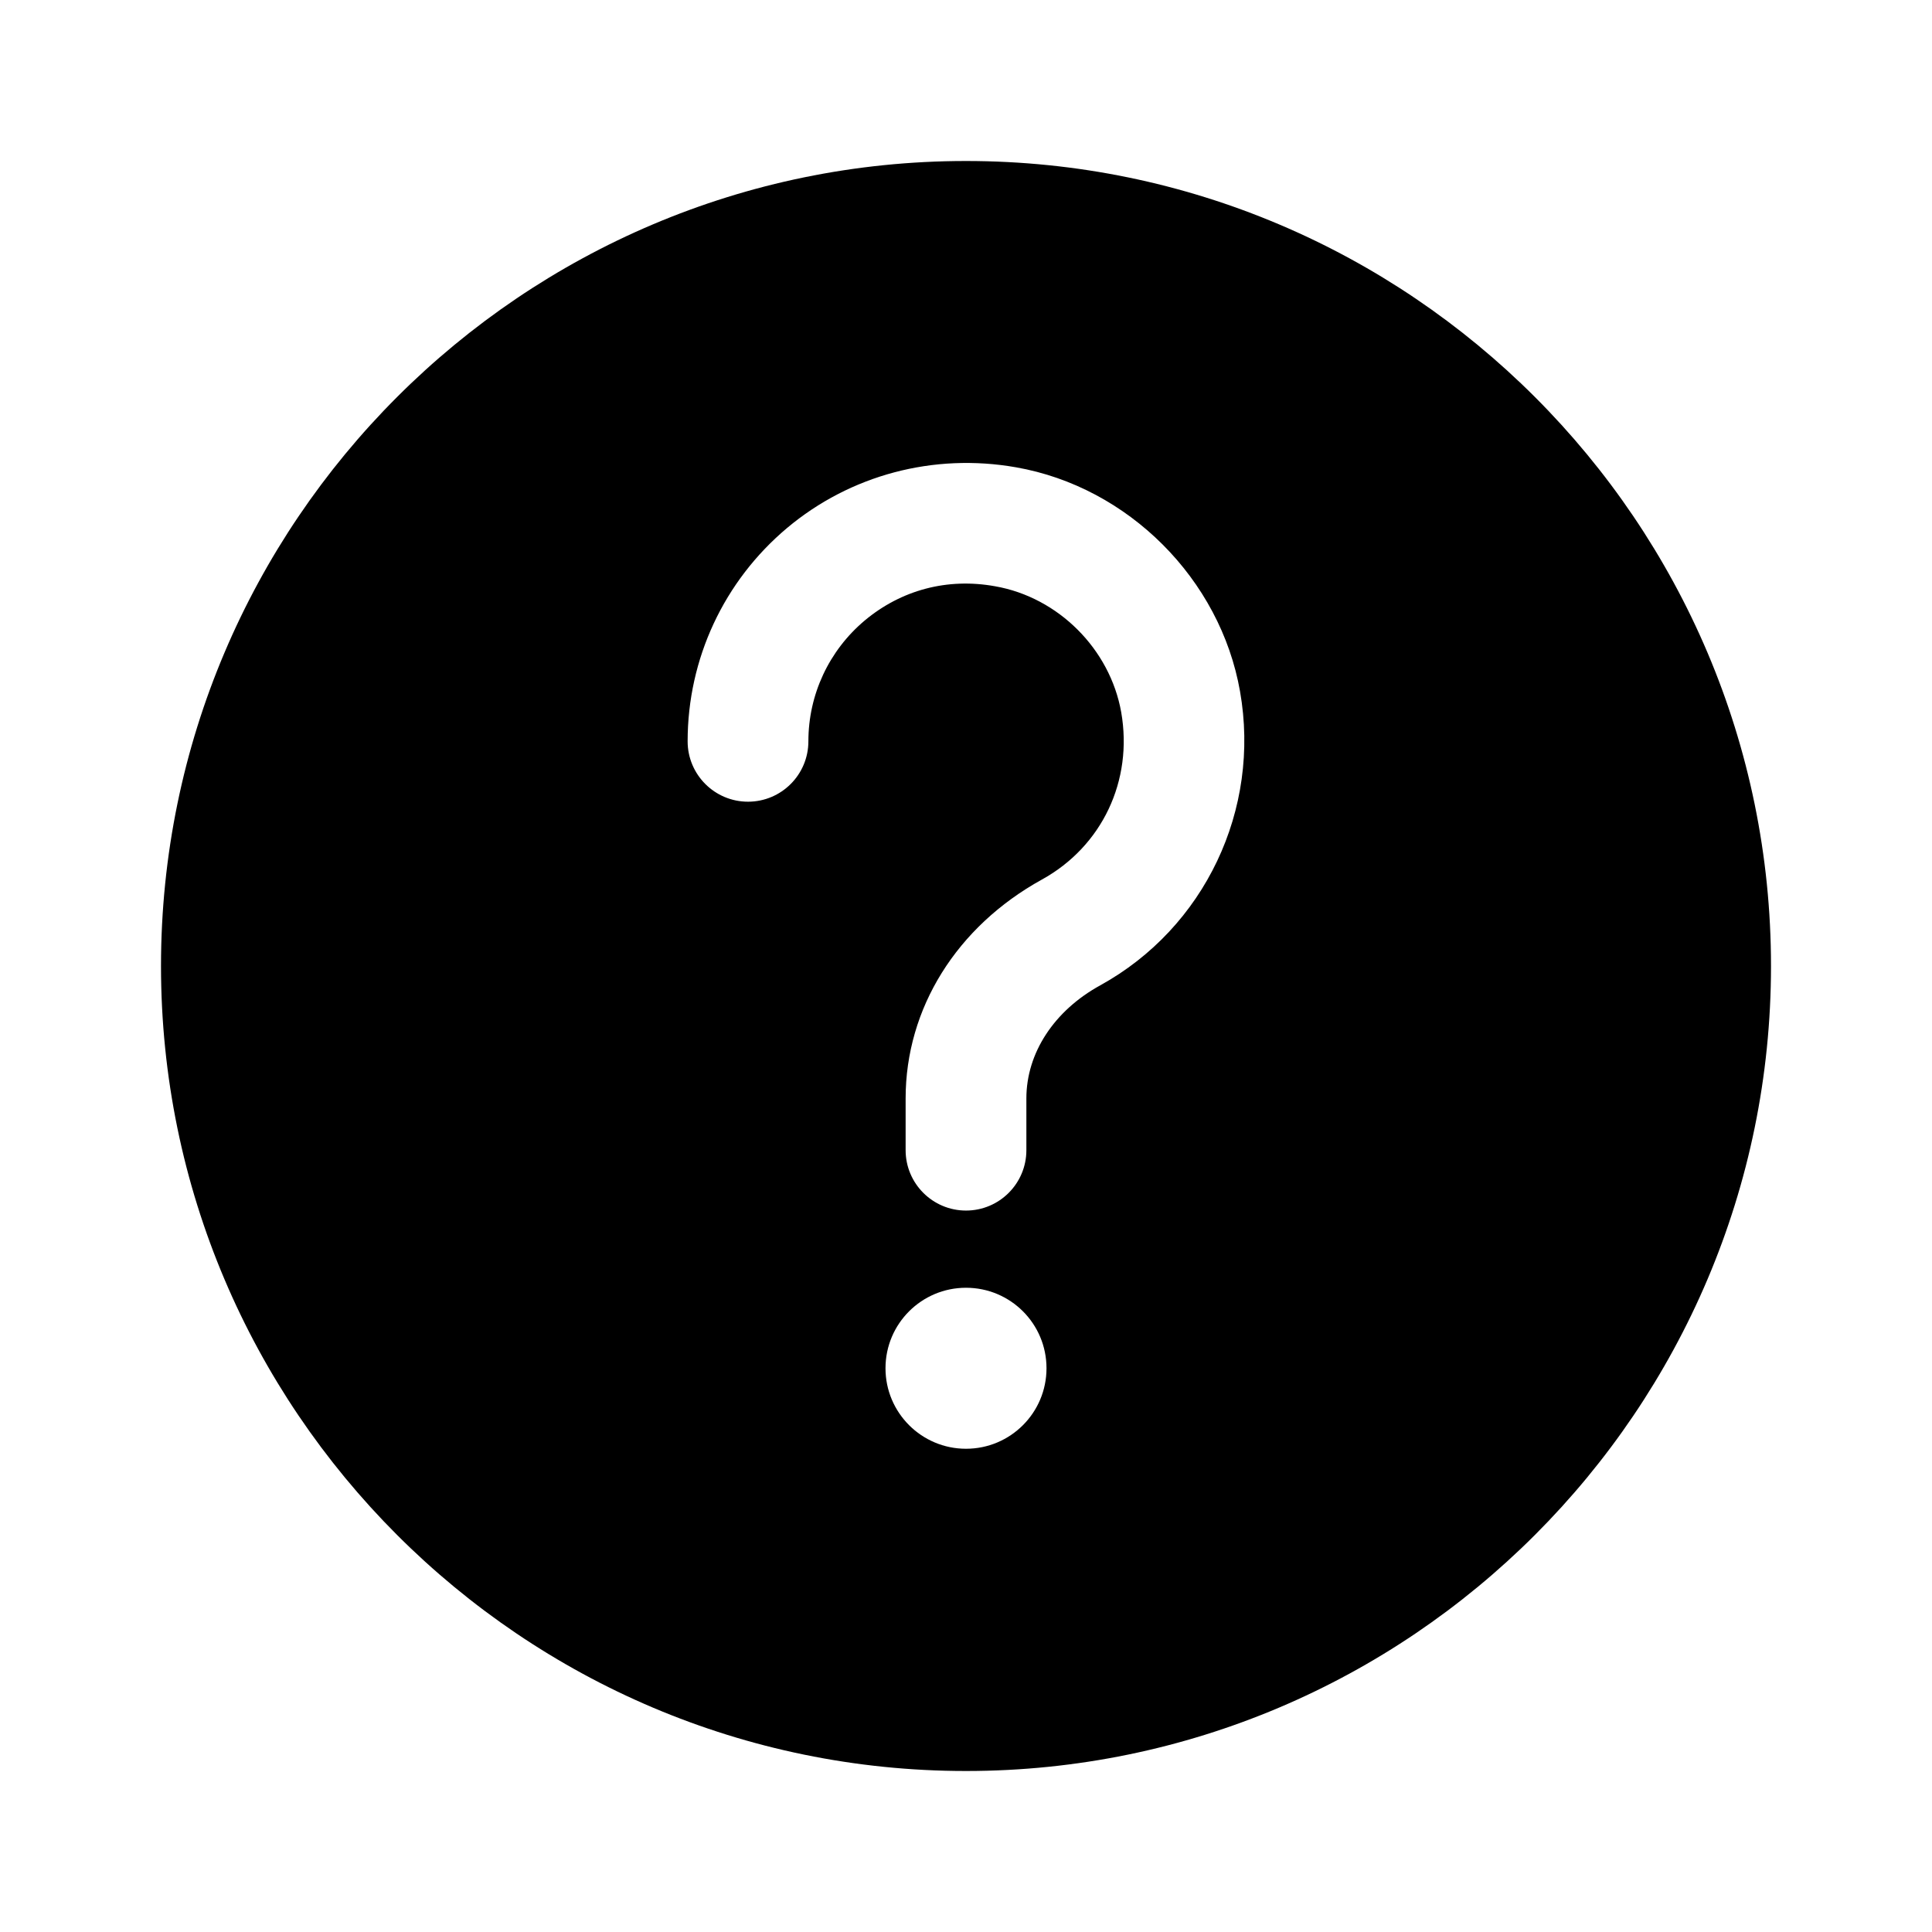
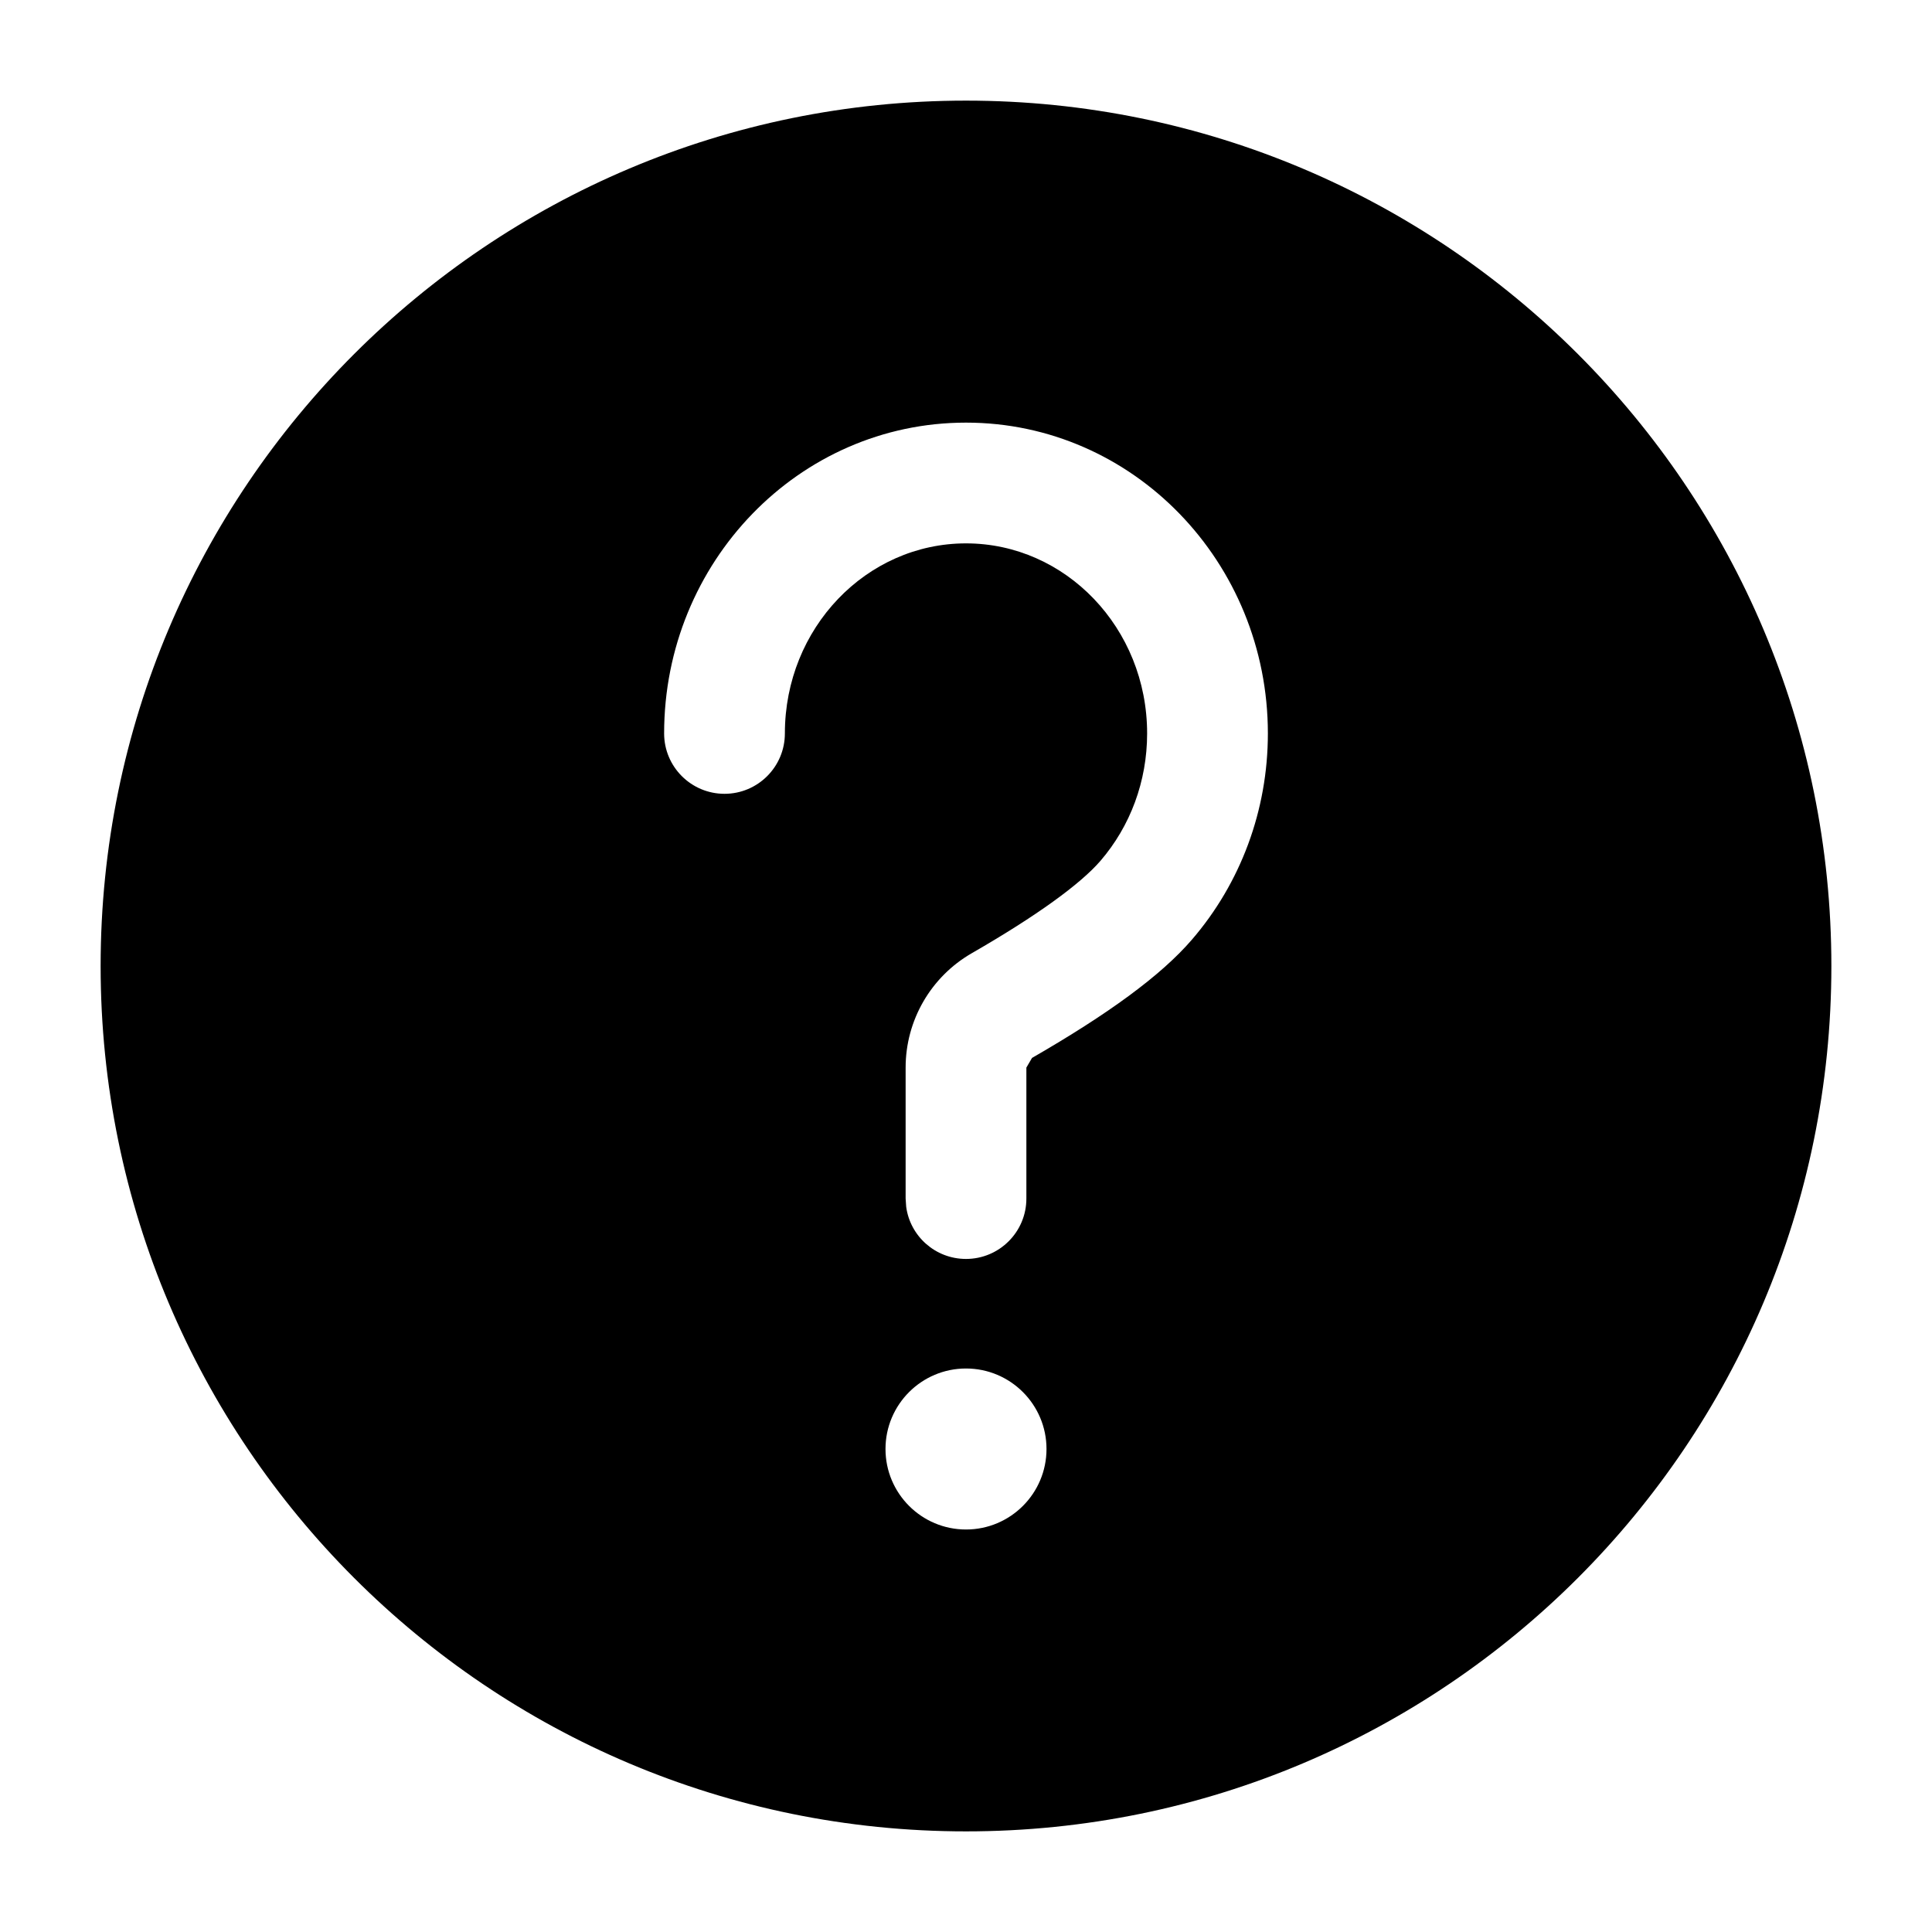
- <svg xmlns="http://www.w3.org/2000/svg" viewBox="0 0 24 24" version="1.1">
-   <g id="页面-1" stroke="none" stroke-width="1">
-     <g id="画板" transform="translate(-1076, -3651)">
-       <g id="编组" transform="translate(1076, 3651)">
-         <path d="M13.668,12.24 C13.093,12.556 12.75,13.082 12.75,13.645 L12.75,14.288 C12.75,14.702 12.414,15.038 12,15.038 C11.586,15.038 11.25,14.702 11.25,14.288 L11.25,13.645 C11.25,12.527 11.883,11.511 12.943,10.926 C13.69,10.514 14.077,9.698 13.928,8.847 C13.789,8.063 13.146,7.42 12.362,7.283 C11.767,7.175 11.194,7.33 10.742,7.708 C10.297,8.082 10.042,8.629 10.042,9.209 C10.042,9.623 9.706,9.959 9.292,9.959 C8.878,9.959 8.542,9.623 8.542,9.209 C8.542,8.184 8.992,7.219 9.777,6.559 C10.563,5.9 11.598,5.625 12.621,5.805 C14.015,6.049 15.159,7.193 15.404,8.588 C15.663,10.057 14.965,11.525 13.668,12.24 M12,17.997 C11.448,17.997 11,17.549 11,16.997 C11,16.444 11.448,15.997 12,15.997 C12.553,15.997 13,16.444 13,16.997 C13,17.549 12.553,17.997 12,17.997 M12,2 C6.486,2 2,6.486 2,12 C2,17.513 6.486,22 12,22 C17.514,22 22,17.513 22,12 C22,6.486 17.514,2 12,2" id="Fill-1" />
-       </g>
-     </g>
-   </g>
+ <svg xmlns="http://www.w3.org/2000/svg" viewBox="0 0 24 24">
+   <defs />
+   <g opacity="0" />
+   <path id="矢量 3" d="M12 1.25C6.063 1.25 1.25 6.063 1.25 12C1.25 17.937 6.063 22.75 12 22.75C17.937 22.75 22.75 17.937 22.75 12C22.75 6.063 17.937 1.25 12 1.25ZM12 5.25C14.077 5.25 15.75 6.985 15.75 9.111C15.75 10.067 15.411 10.971 14.806 11.673C14.423 12.118 13.766 12.597 12.82 13.142L12.75 13.262L12.75 14.889C12.75 15.303 12.414 15.639 12 15.639C11.62 15.639 11.306 15.357 11.257 14.991L11.25 14.889L11.25 13.262C11.25 12.676 11.563 12.134 12.072 11.841C12.883 11.374 13.422 10.981 13.67 10.694C14.041 10.263 14.25 9.706 14.25 9.111C14.25 7.801 13.236 6.75 12 6.75C10.764 6.75 9.75 7.801 9.75 9.111C9.75 9.525 9.414 9.861 9 9.861C8.586 9.861 8.25 9.525 8.25 9.111C8.25 6.985 9.923 5.25 12 5.25ZM11 18C11 17.448 11.448 17 12 17C12.552 17 13 17.448 13 18C13 18.552 12.552 19 12 19C11.448 19 11 18.552 11 18Z" fill-rule="evenodd" />
</svg>
